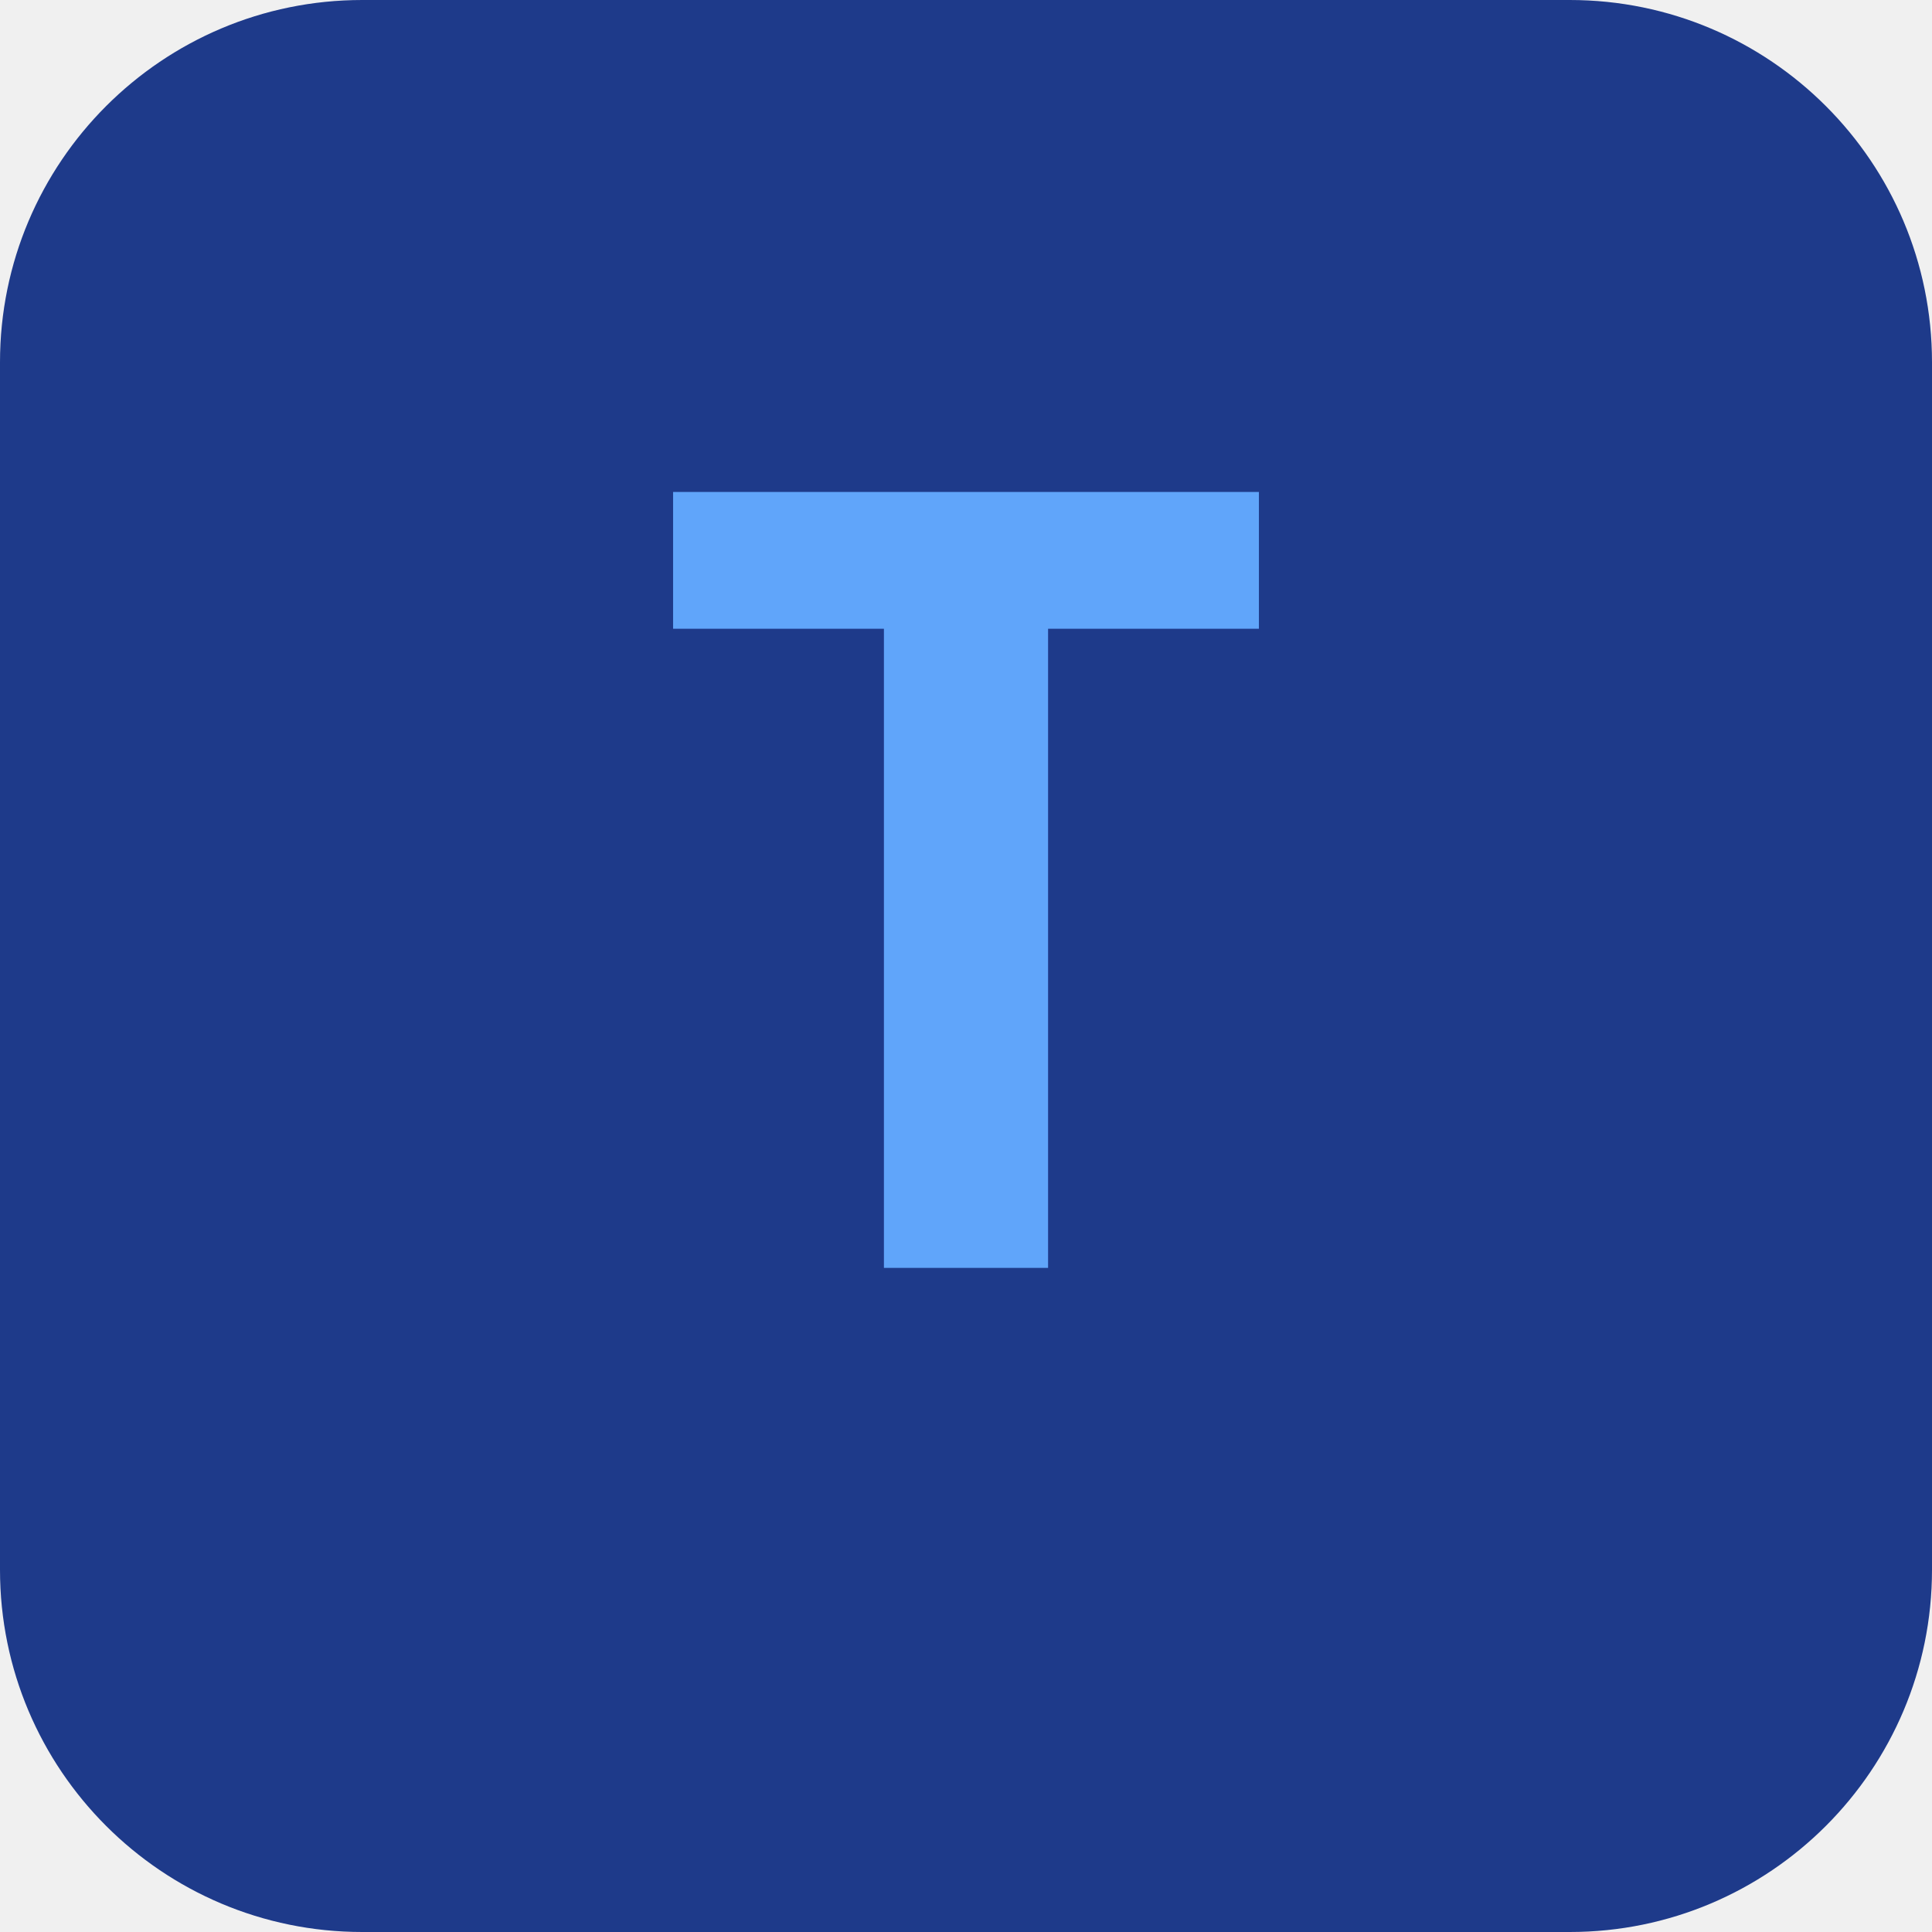
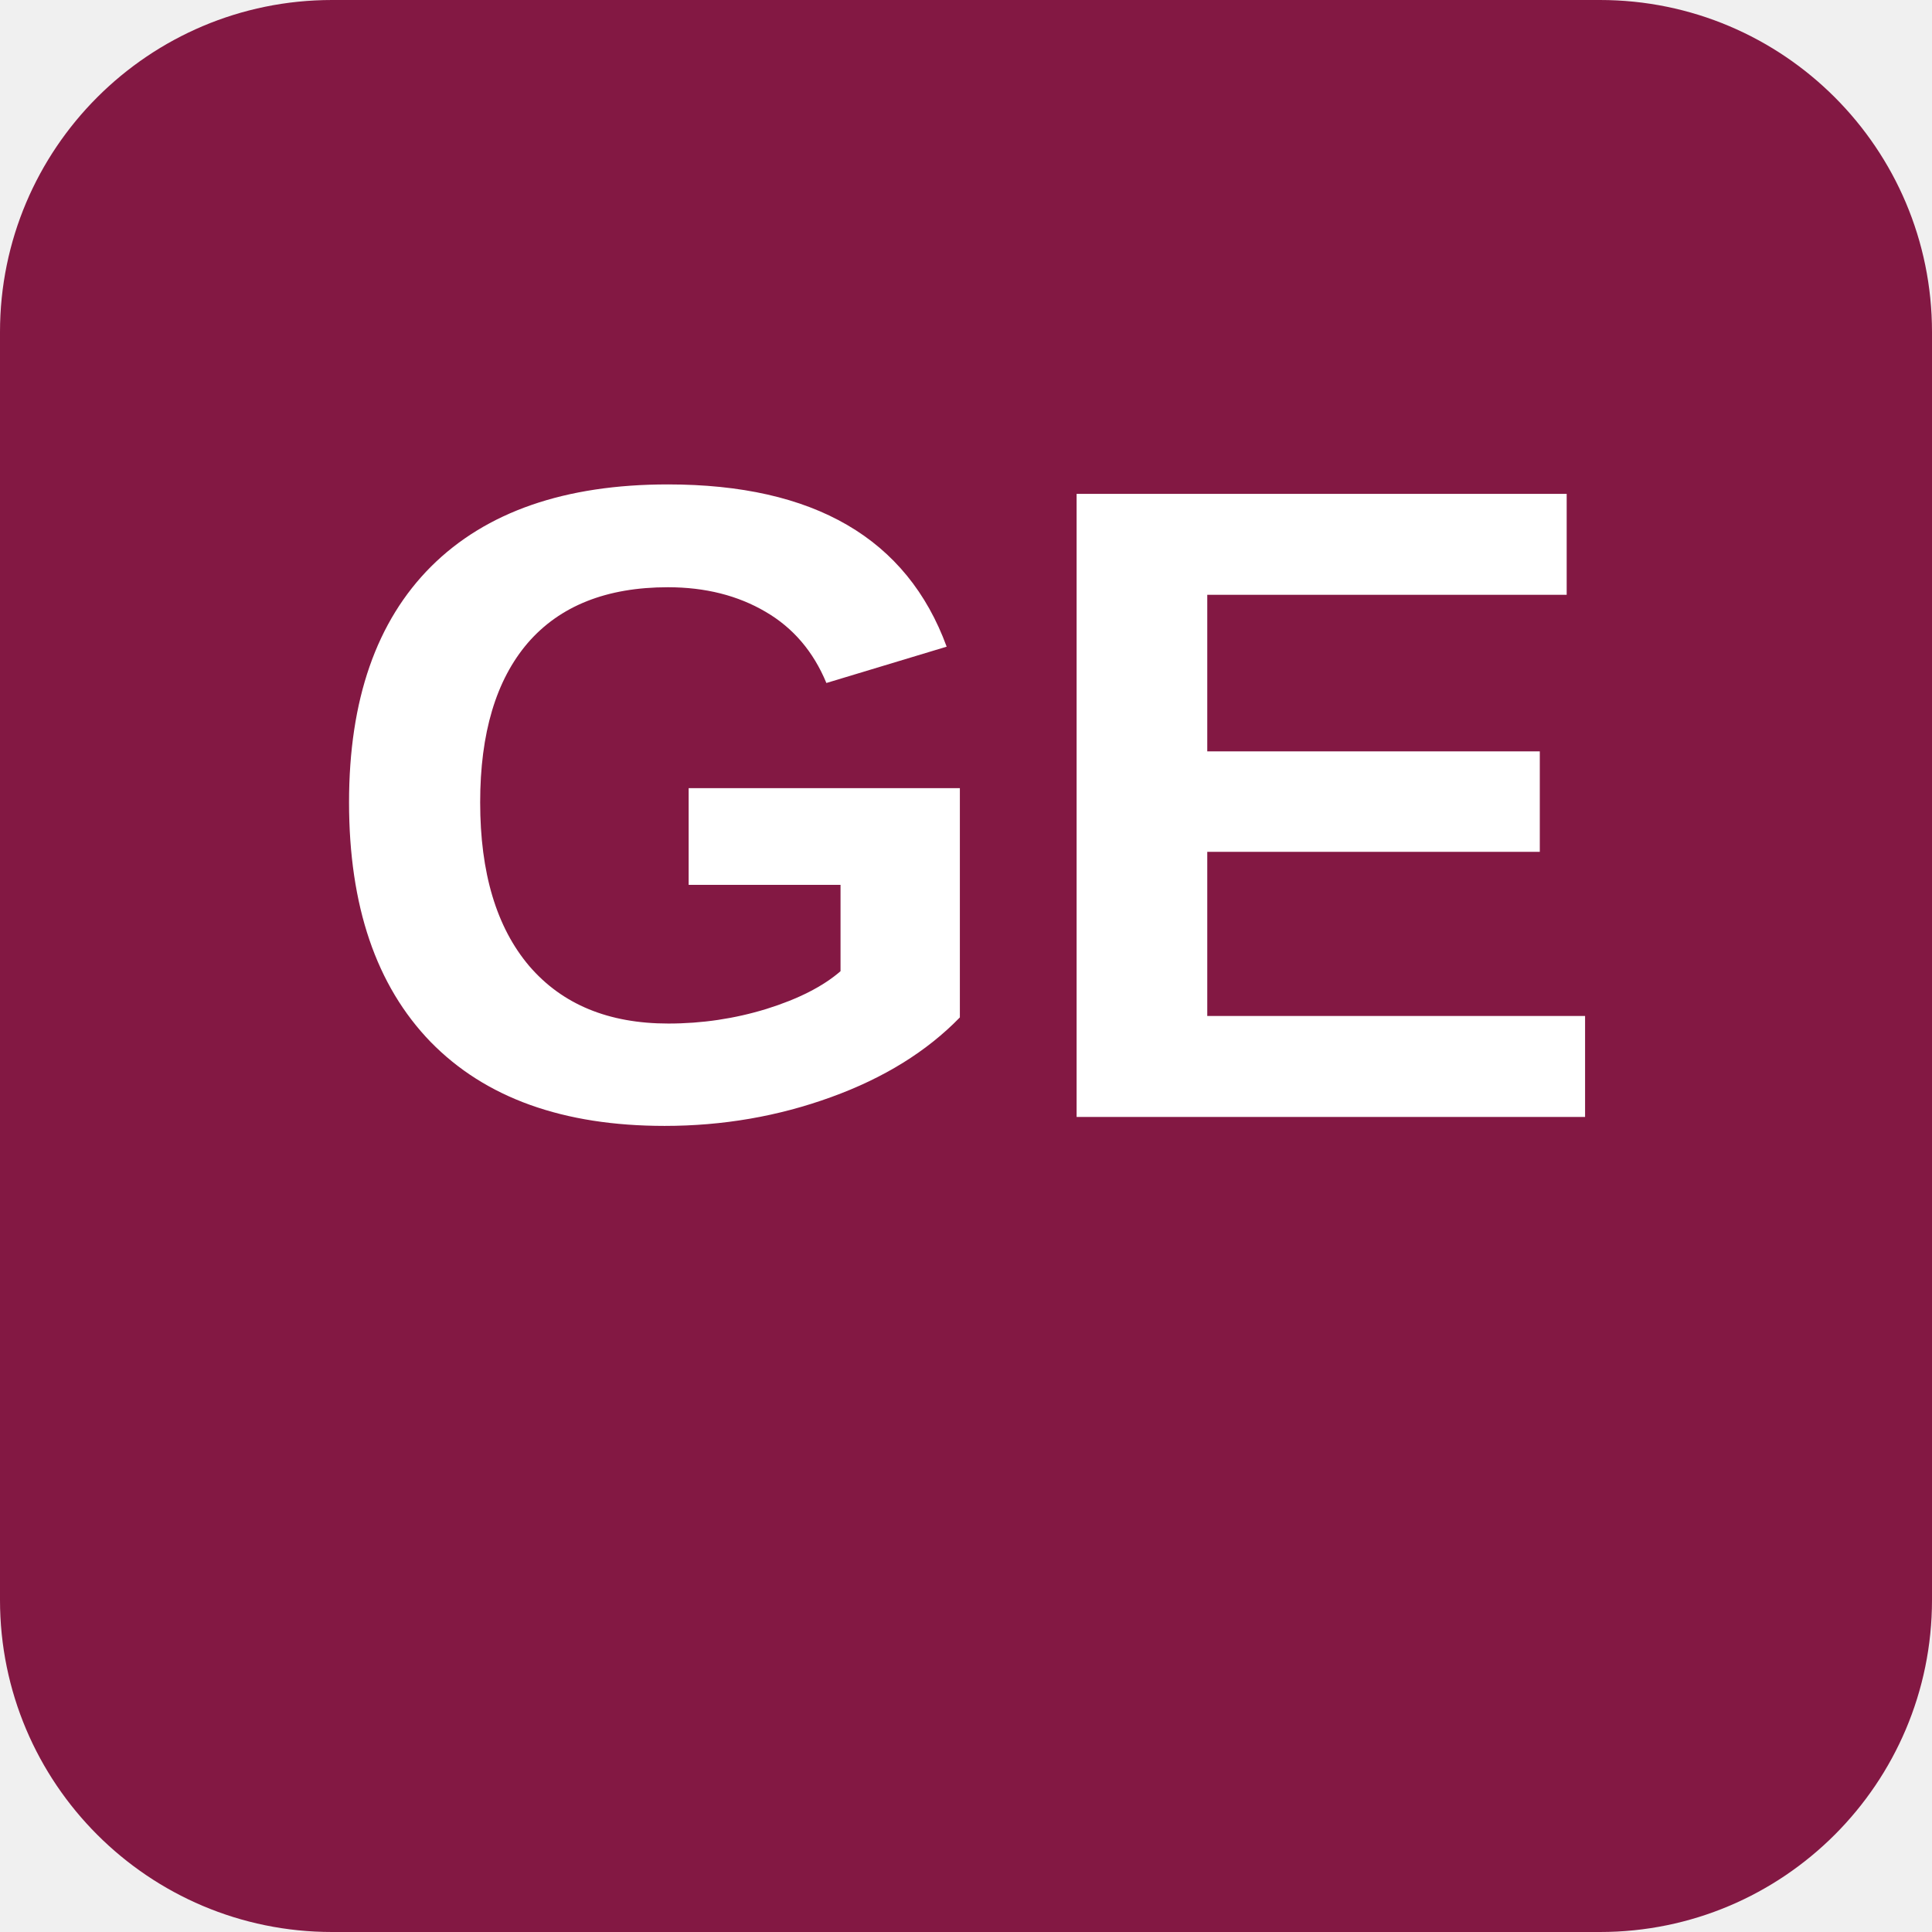
- <svg xmlns="http://www.w3.org/2000/svg" viewBox="0 0 64 64">
-   <rect width="64" height="64" rx="12" fill="#1E3A8A" />
-   <text x="32" y="42" font-family="system-ui,sans-serif" font-size="36" font-weight="700" text-anchor="middle" fill="#60A5FA">T</text>
+ <svg xmlns="http://www.w3.org/2000/svg" viewBox="0 0 64 64" width="64" height="64">
+   <rect width="64" height="64" rx="11" fill="#831843" />
+   <text x="32" y="37" font-family="Arial,Helvetica,sans-serif" font-size="30" font-weight="800" text-anchor="middle" fill="#FFFFFF">GE</text>
</svg>
